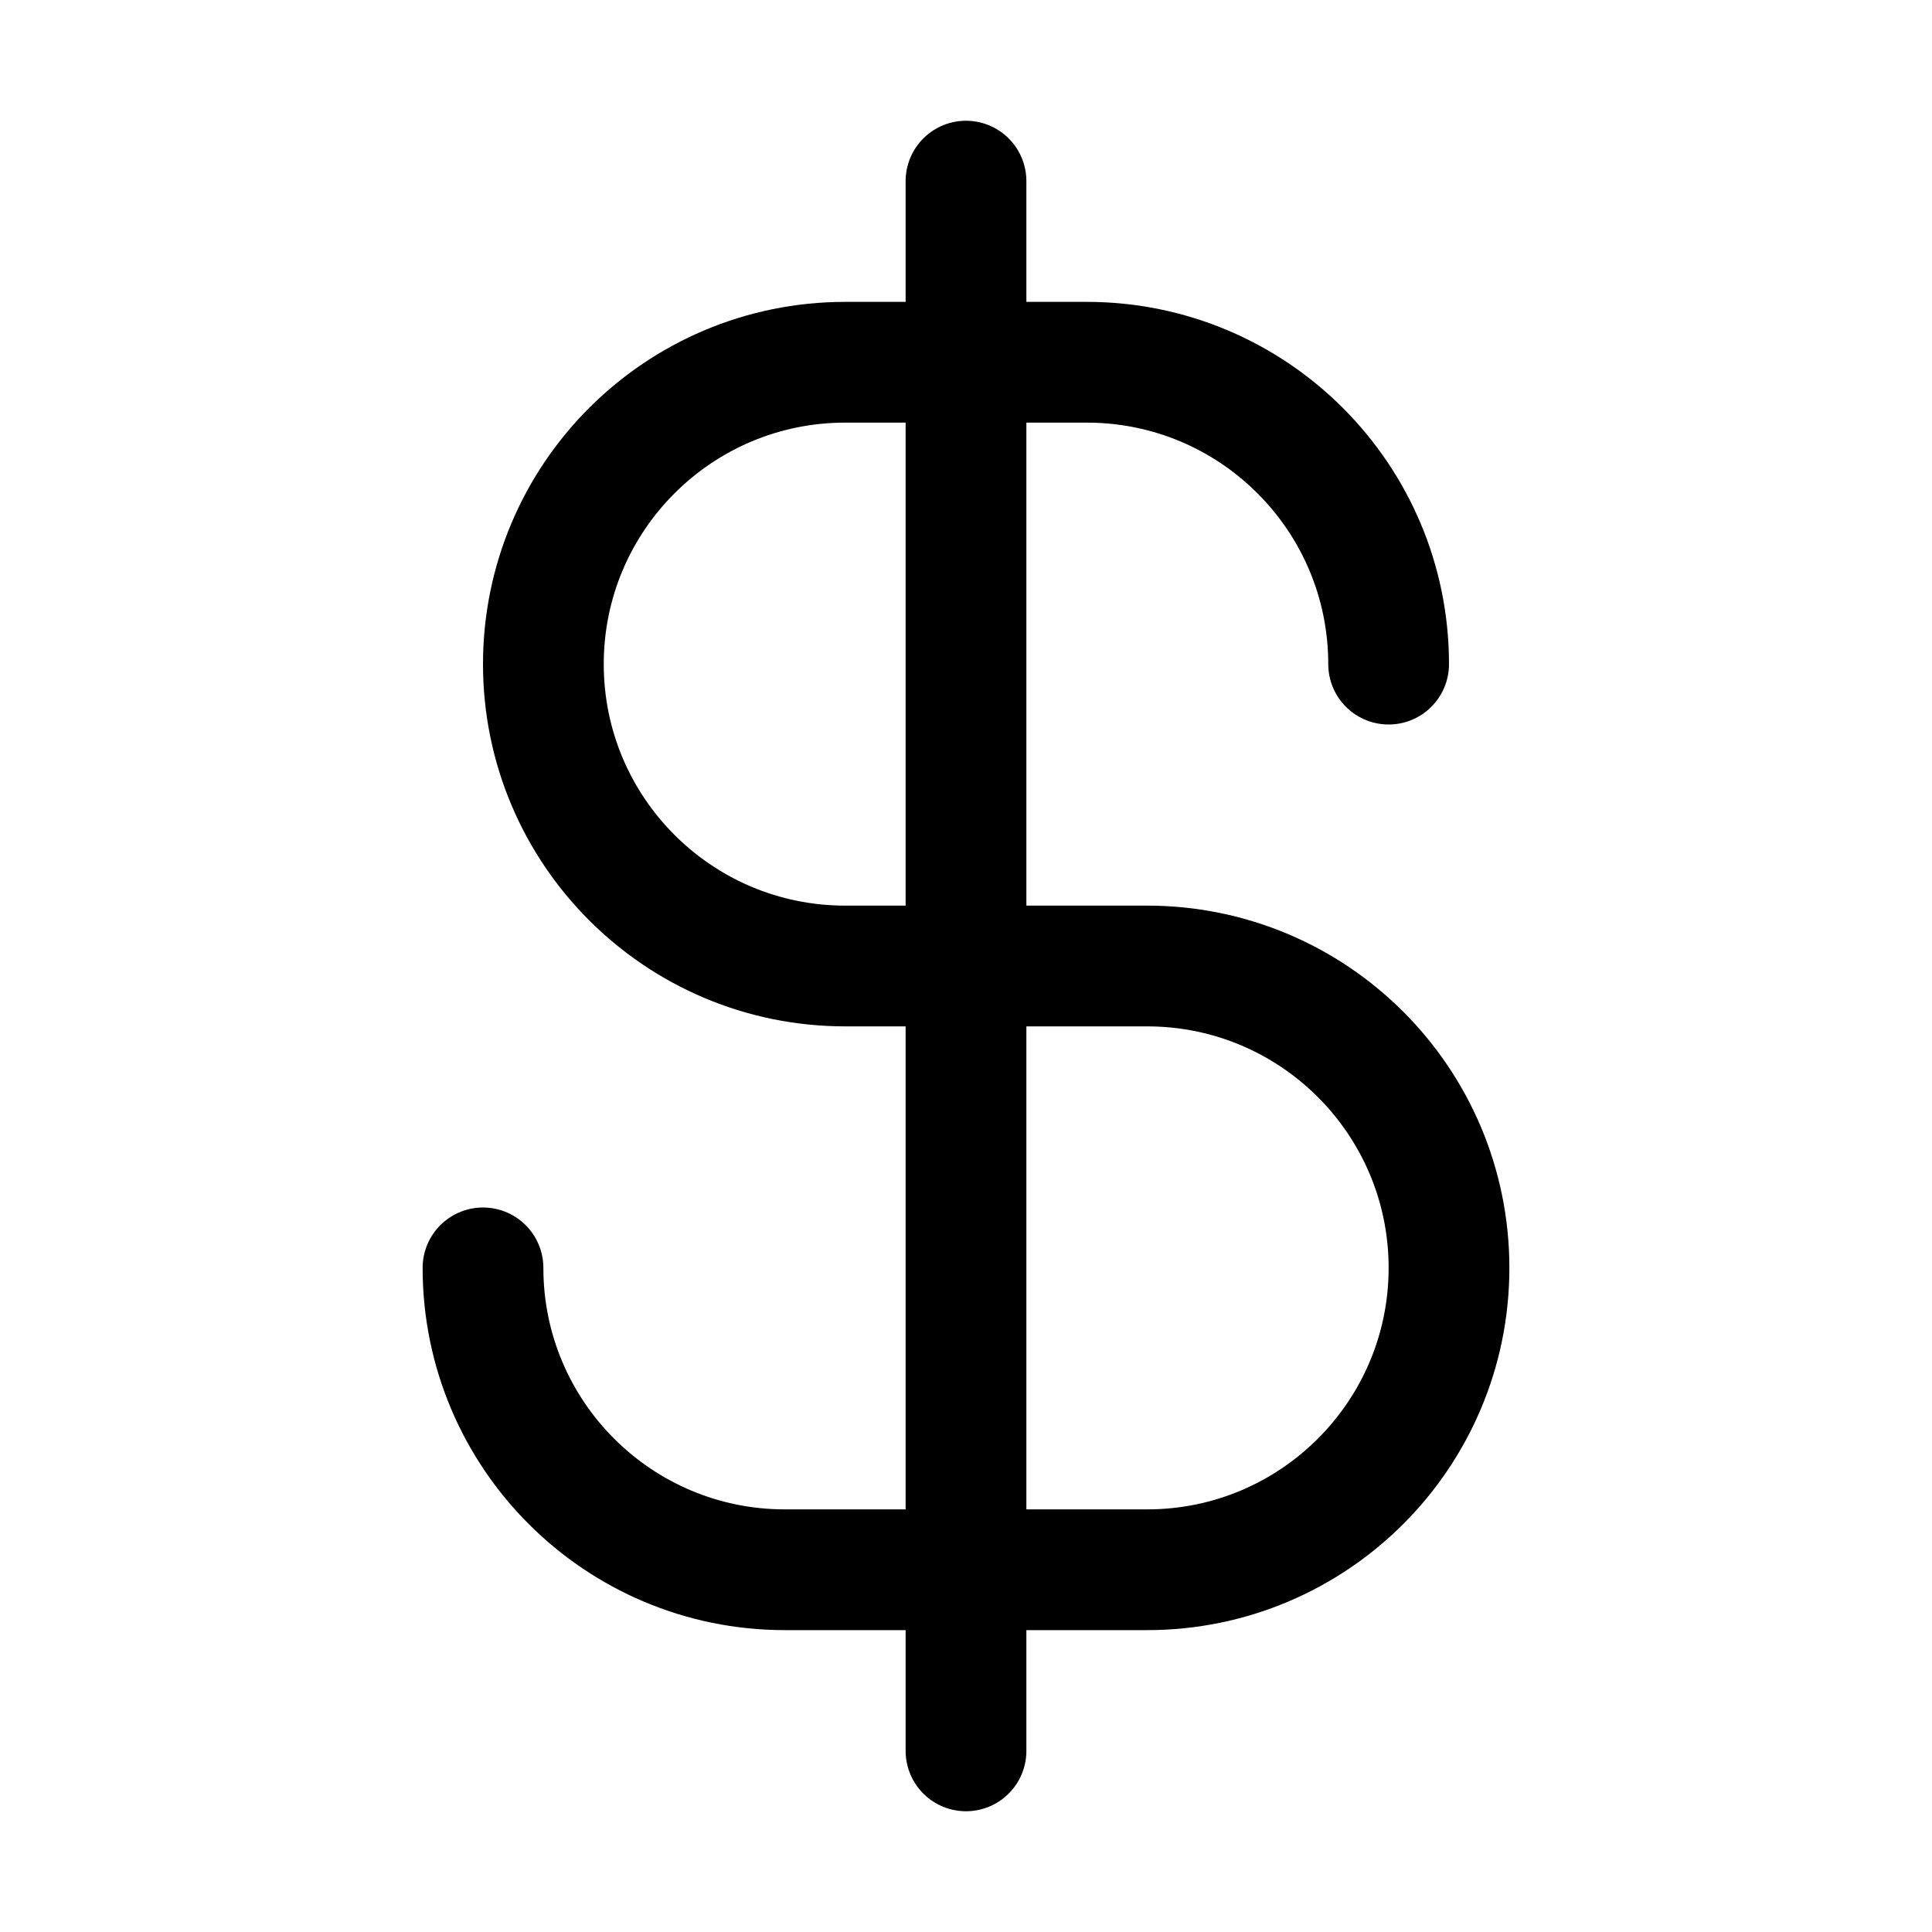
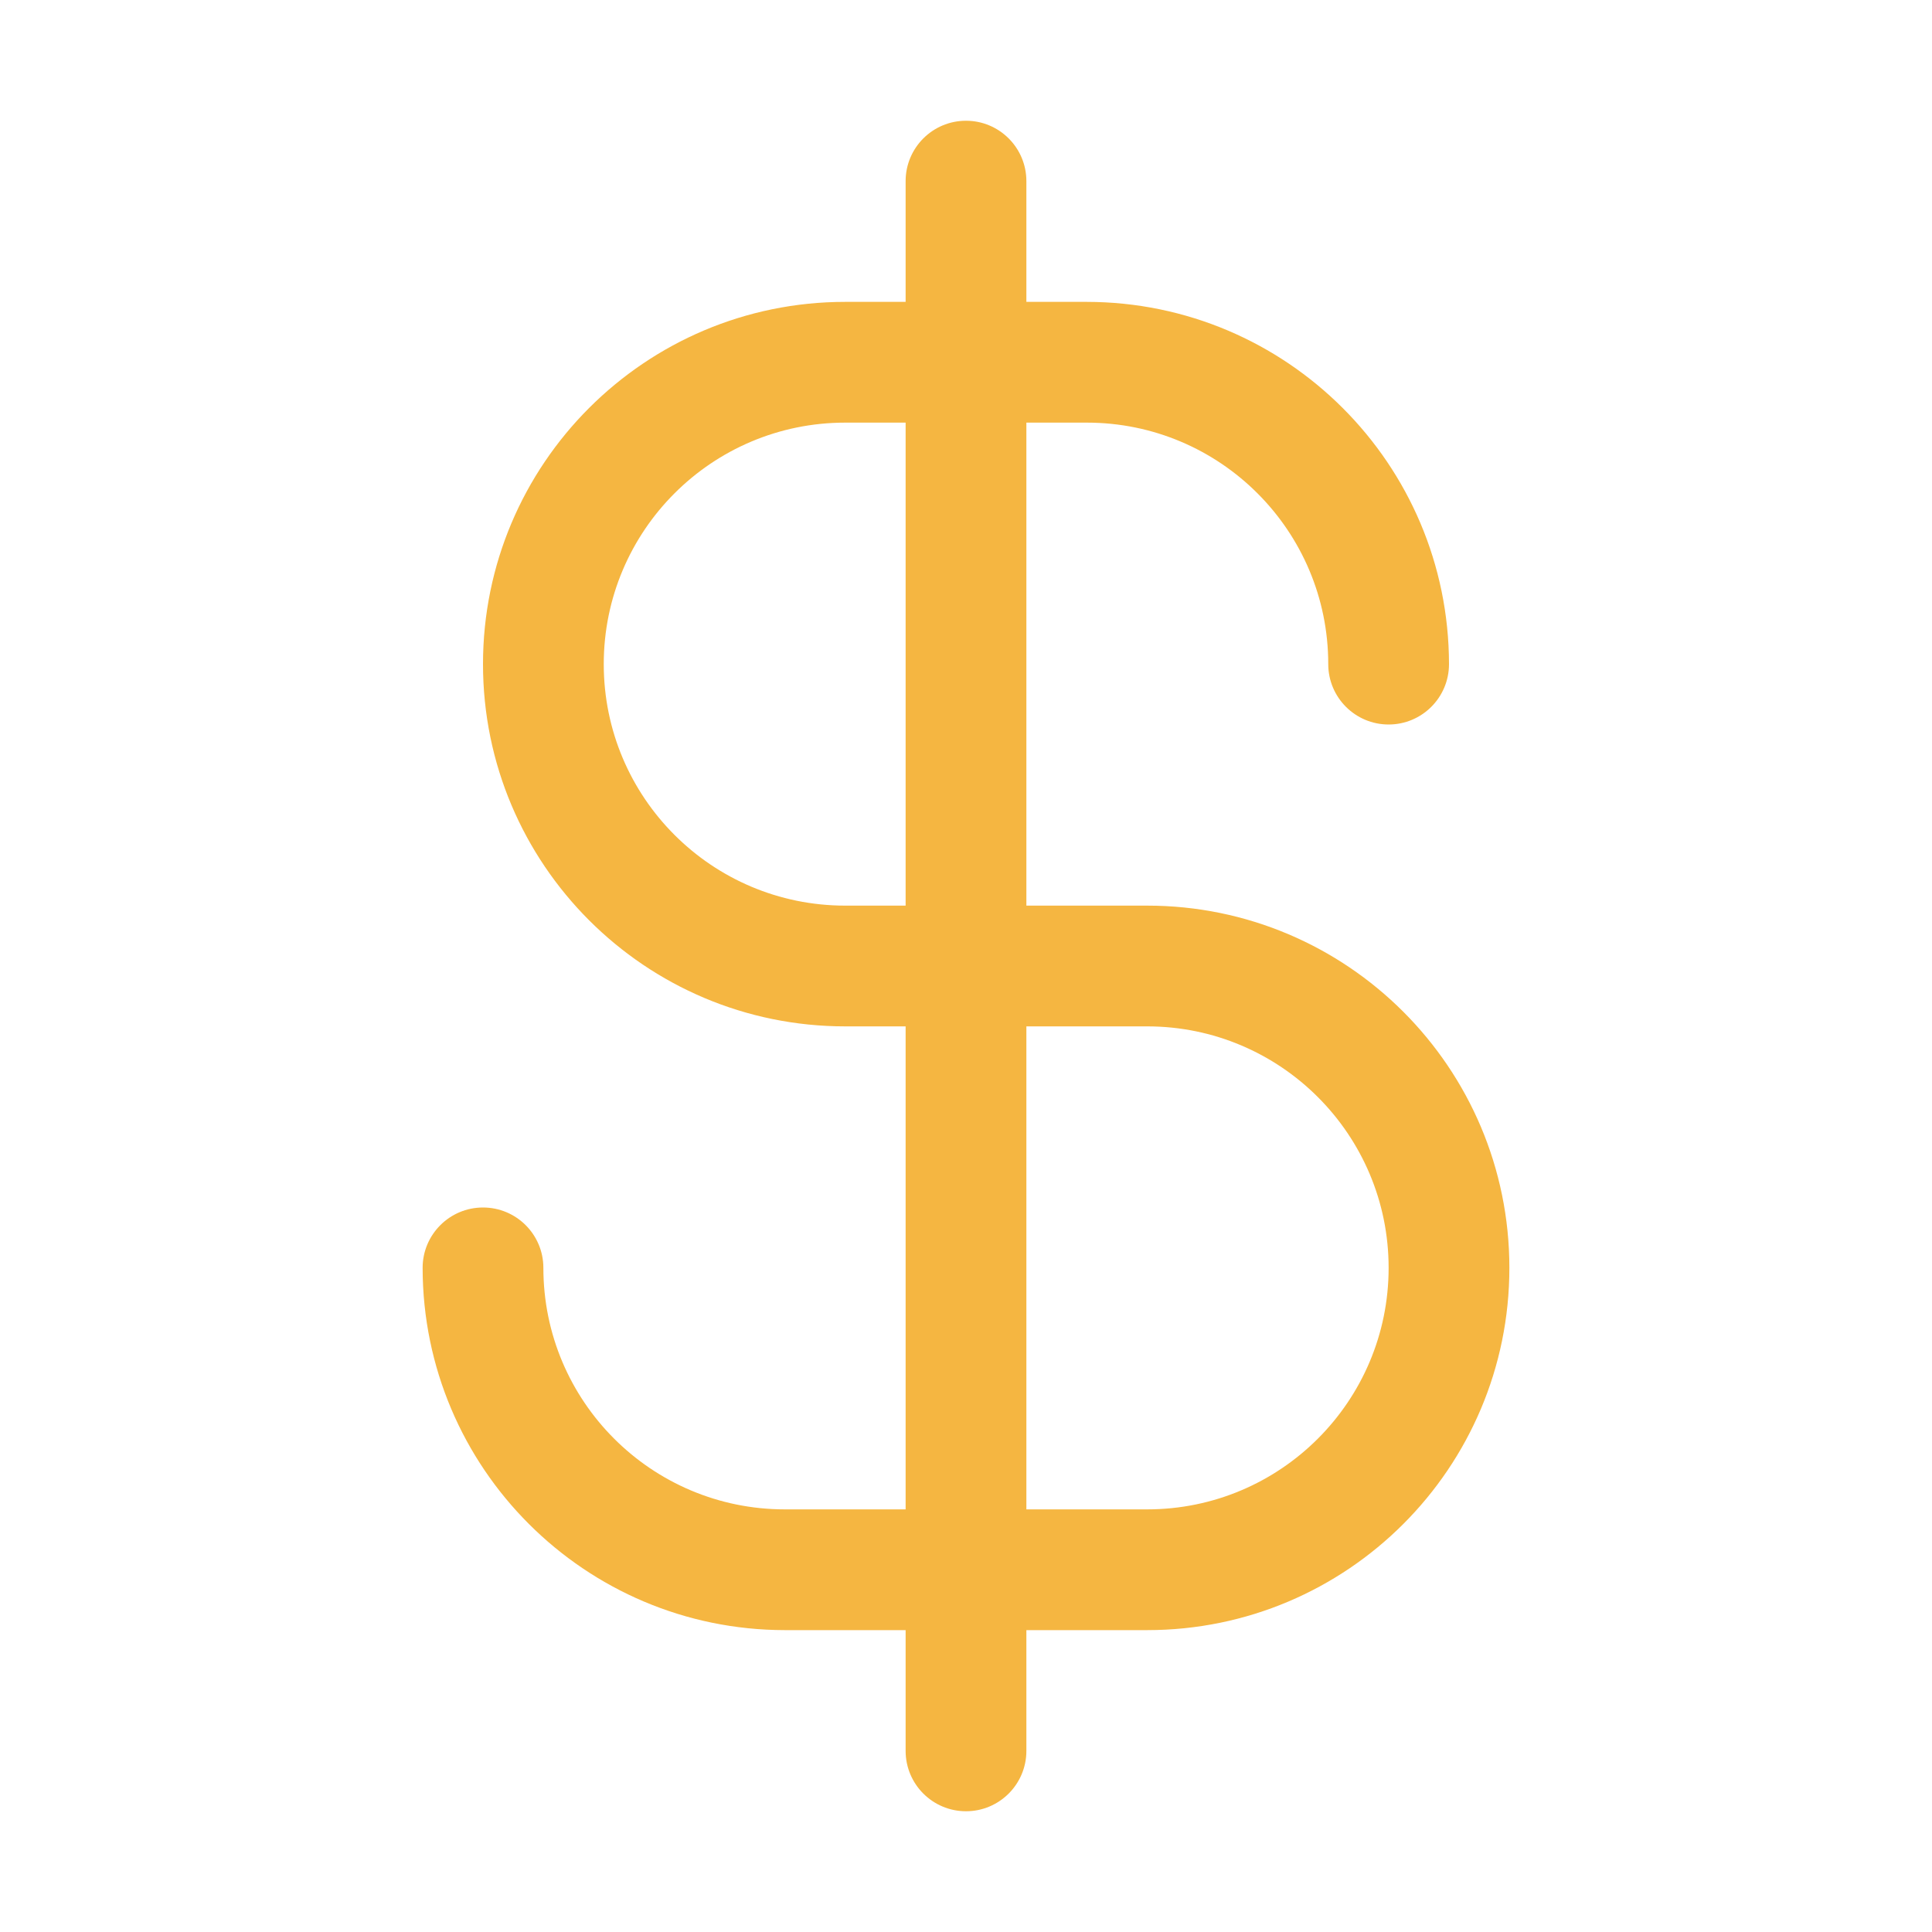
- <svg xmlns="http://www.w3.org/2000/svg" viewBox="0 0 256 256">
-   <rect width="256" height="256" fill="none" />
-   <line x1="128" y1="24" x2="128" y2="232" fill="none" stroke="currentColor" stroke-linecap="round" stroke-linejoin="round" stroke-width="16" />
-   <path d="M184,88a40,40,0,0,0-40-40H112a40,40,0,0,0,0,80h40a40,40,0,0,1,0,80H104a40,40,0,0,1-40-40" fill="none" stroke="currentColor" stroke-linecap="round" stroke-linejoin="round" stroke-width="16" />
+ <svg xmlns="http://www.w3.org/2000/svg" width="32" height="32" fill="#f5b641" viewBox="0 0 256 256">
+   <path d="M152,120H136V56h8a32,32,0,0,1,32,32,8,8,0,0,0,16,0,48.05,48.05,0,0,0-48-48h-8V24a8,8,0,0,0-16,0V40h-8a48,48,0,0,0,0,96h8v64H104a32,32,0,0,1-32-32,8,8,0,0,0-16,0,48.05,48.05,0,0,0,48,48h16v16a8,8,0,0,0,16,0V216h16a48,48,0,0,0,0-96Zm-40,0a32,32,0,0,1,0-64h8v64Zm40,80H136V136h16a32,32,0,0,1,0,64Z" />
</svg>
